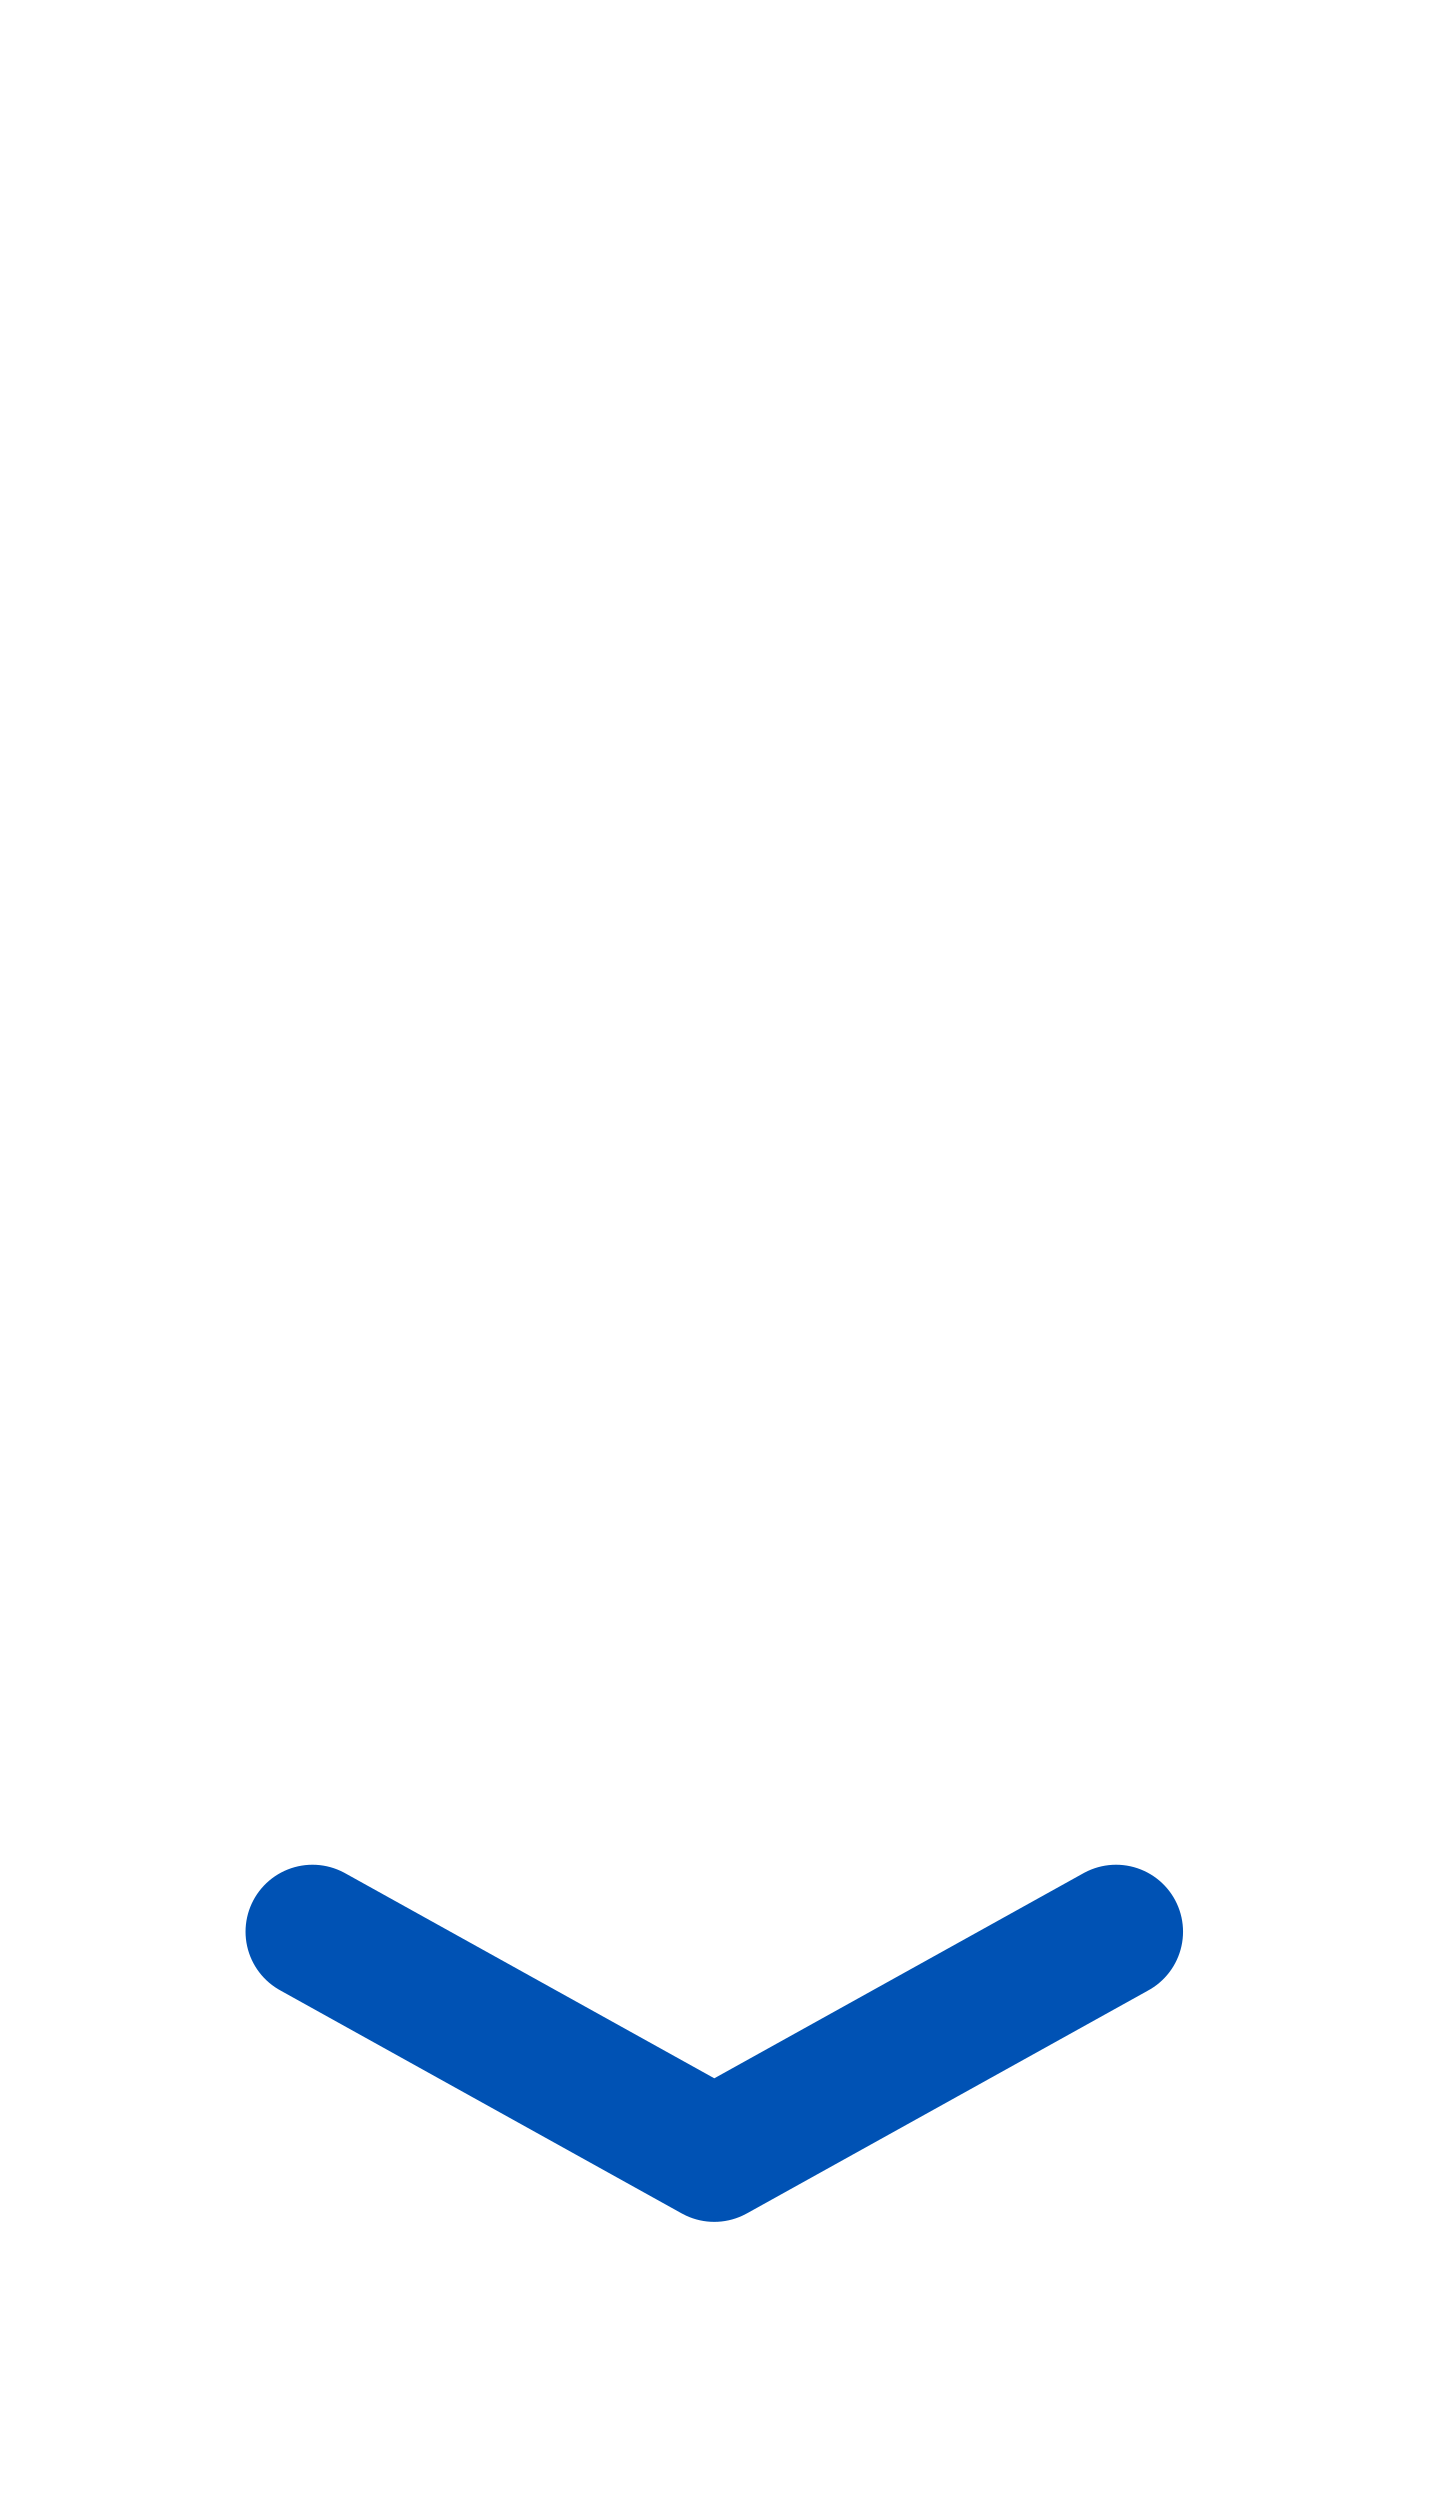
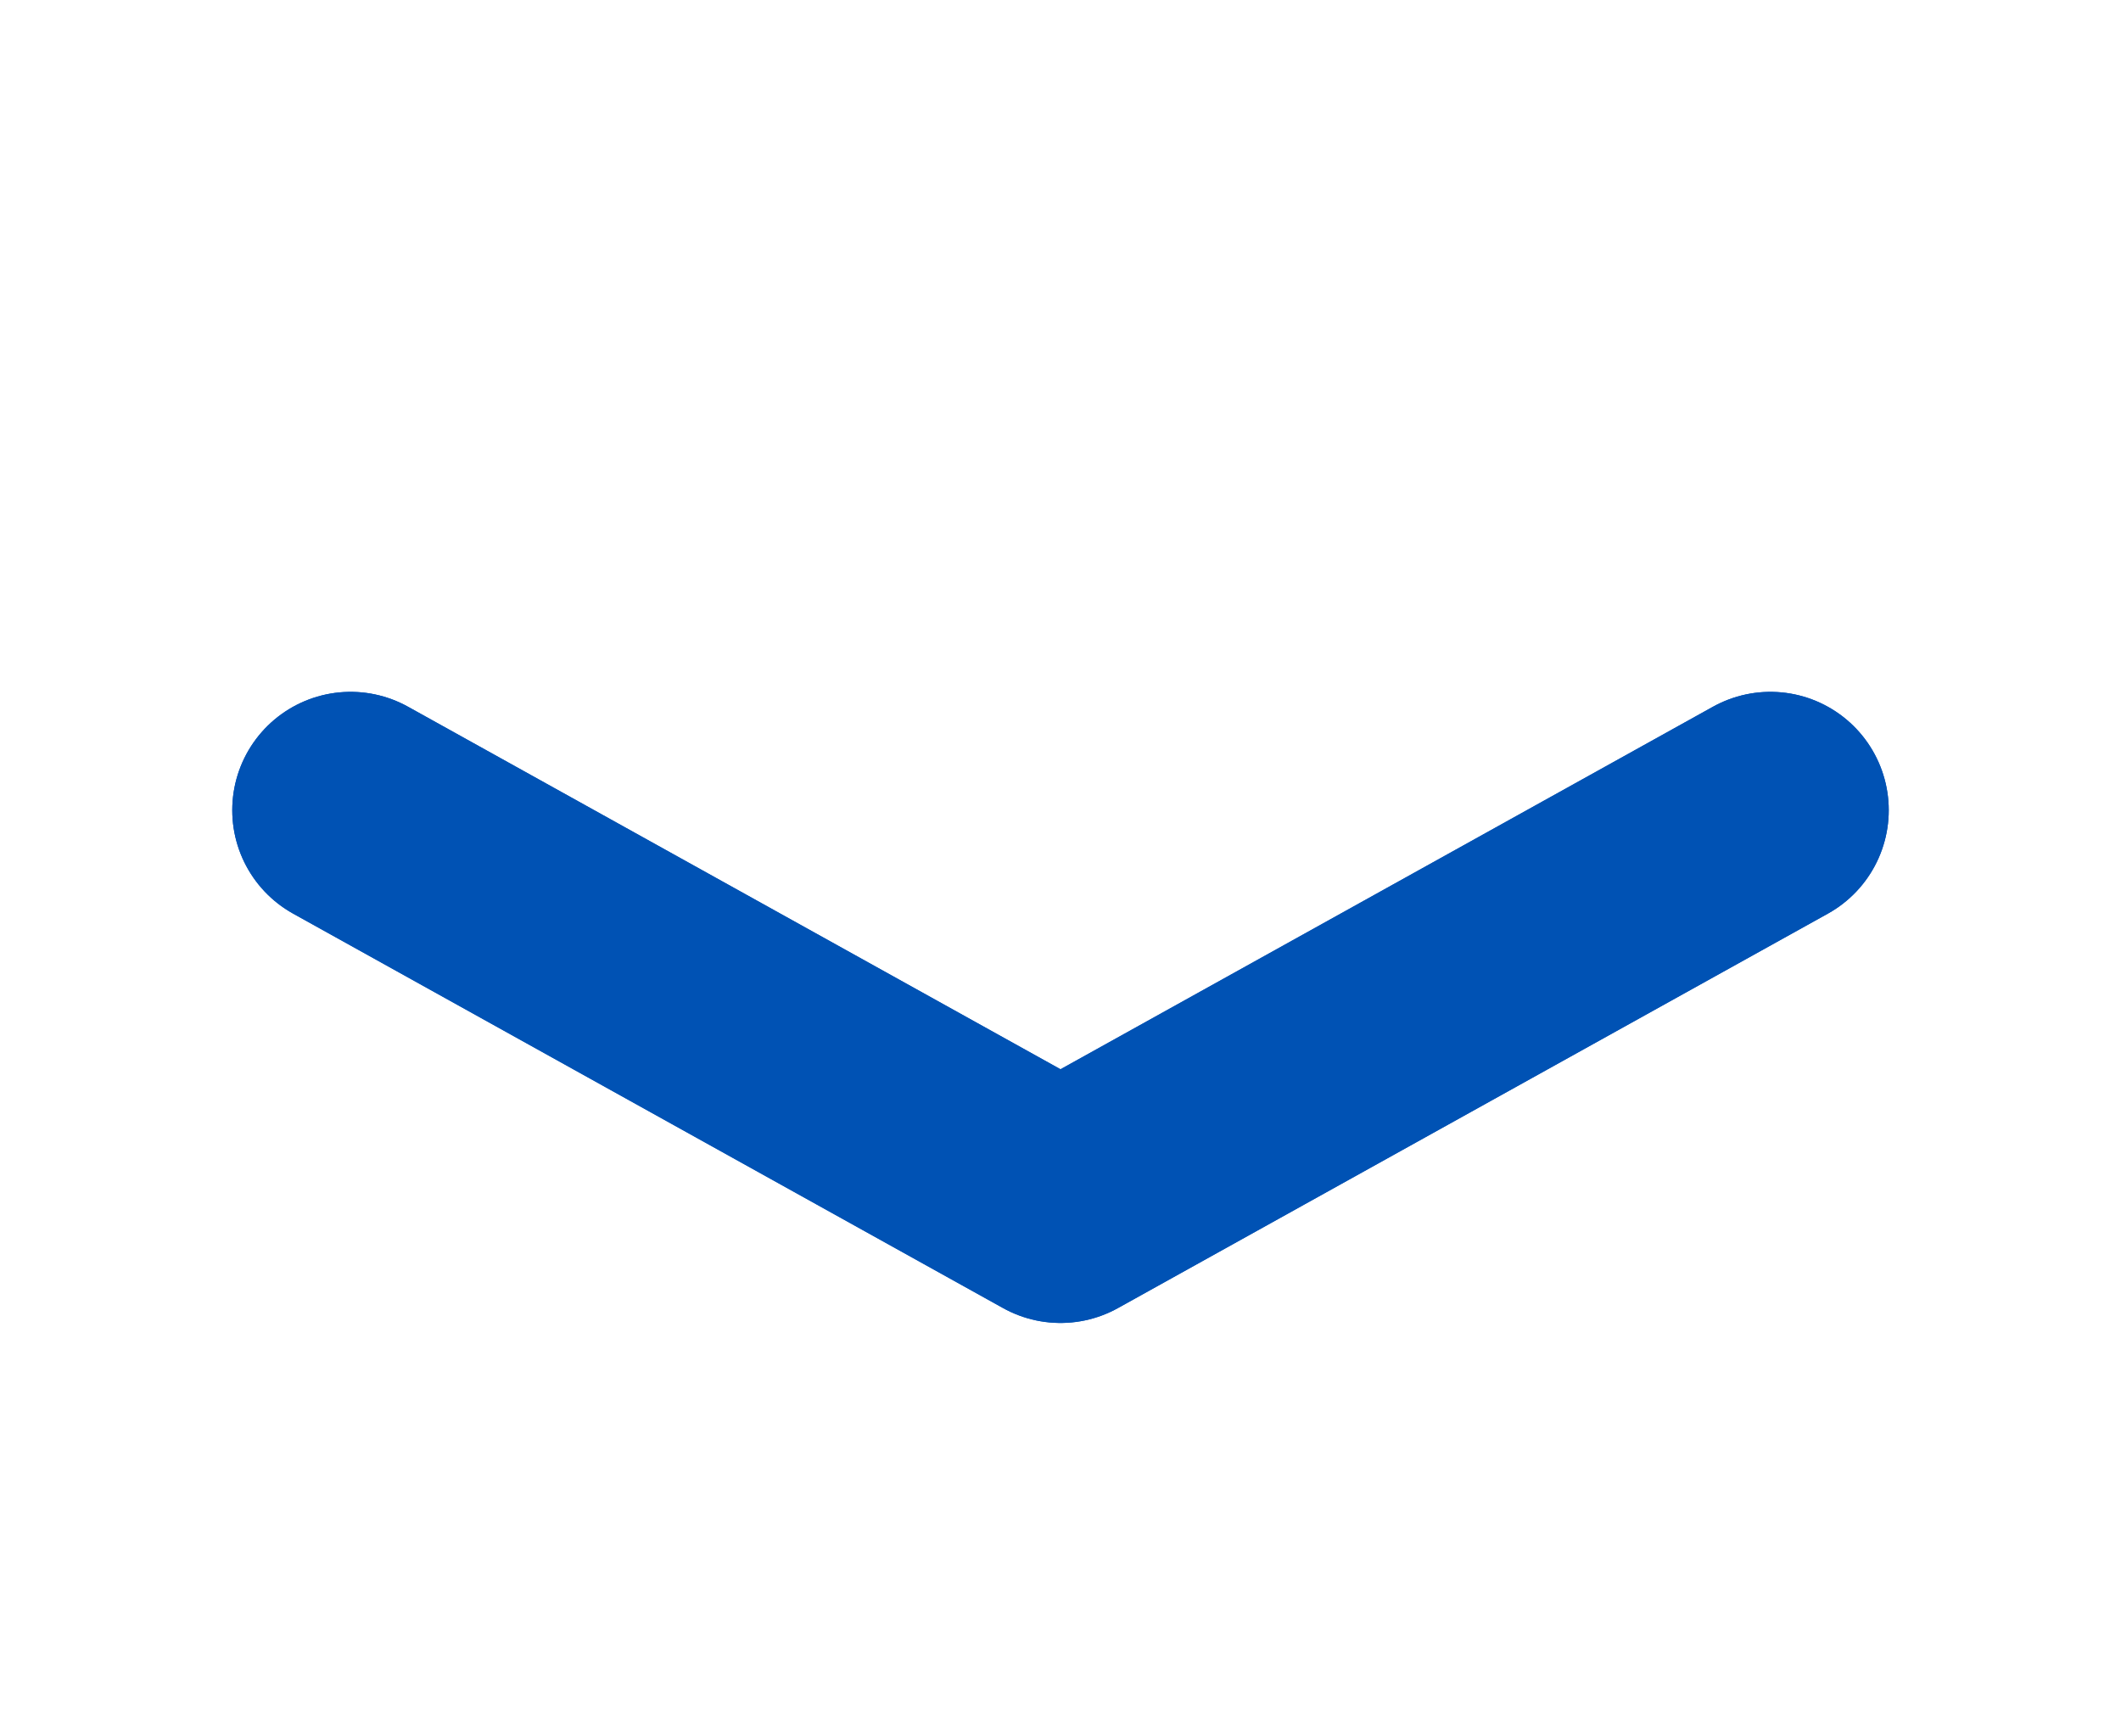
- <svg xmlns="http://www.w3.org/2000/svg" width="32" height="56" viewBox="0 0 32 56" fill="none">
+ <svg xmlns="http://www.w3.org/2000/svg" width="22" height="18" viewBox="5 33 22 22" fill="none">
  <path d="M25 43.27L16 48.27L7 43.27" stroke="#0052B4" stroke-width="3" stroke-linecap="round" stroke-linejoin="round" transform-origin="16 43">
    <animateTransform attributeName="transform" type="translate" values="0 0; 0 4; 0 0" dur="1.2s" repeatCount="indefinite" />
    <animateTransform attributeName="transform" type="scale" values="1 1; 1 1.2; 1 1" dur="1.2s" repeatCount="indefinite" additive="sum" />
  </path>
+   <path d="M25 43.27L16 48.27L7 43.27" stroke="#0052B4" stroke-width="3" stroke-linecap="round" stroke-linejoin="round" transform-origin="16 43">
+     <animateTransform attributeName="transform" type="translate" values="0 -6; 0 -2; 0 -6" dur="1.2s" repeatCount="indefinite" />
+     <animateTransform attributeName="transform" type="scale" values="1 1; 1 1.2; 1 1" dur="1.2s" repeatCount="indefinite" additive="sum" />
+   </path>
</svg>
